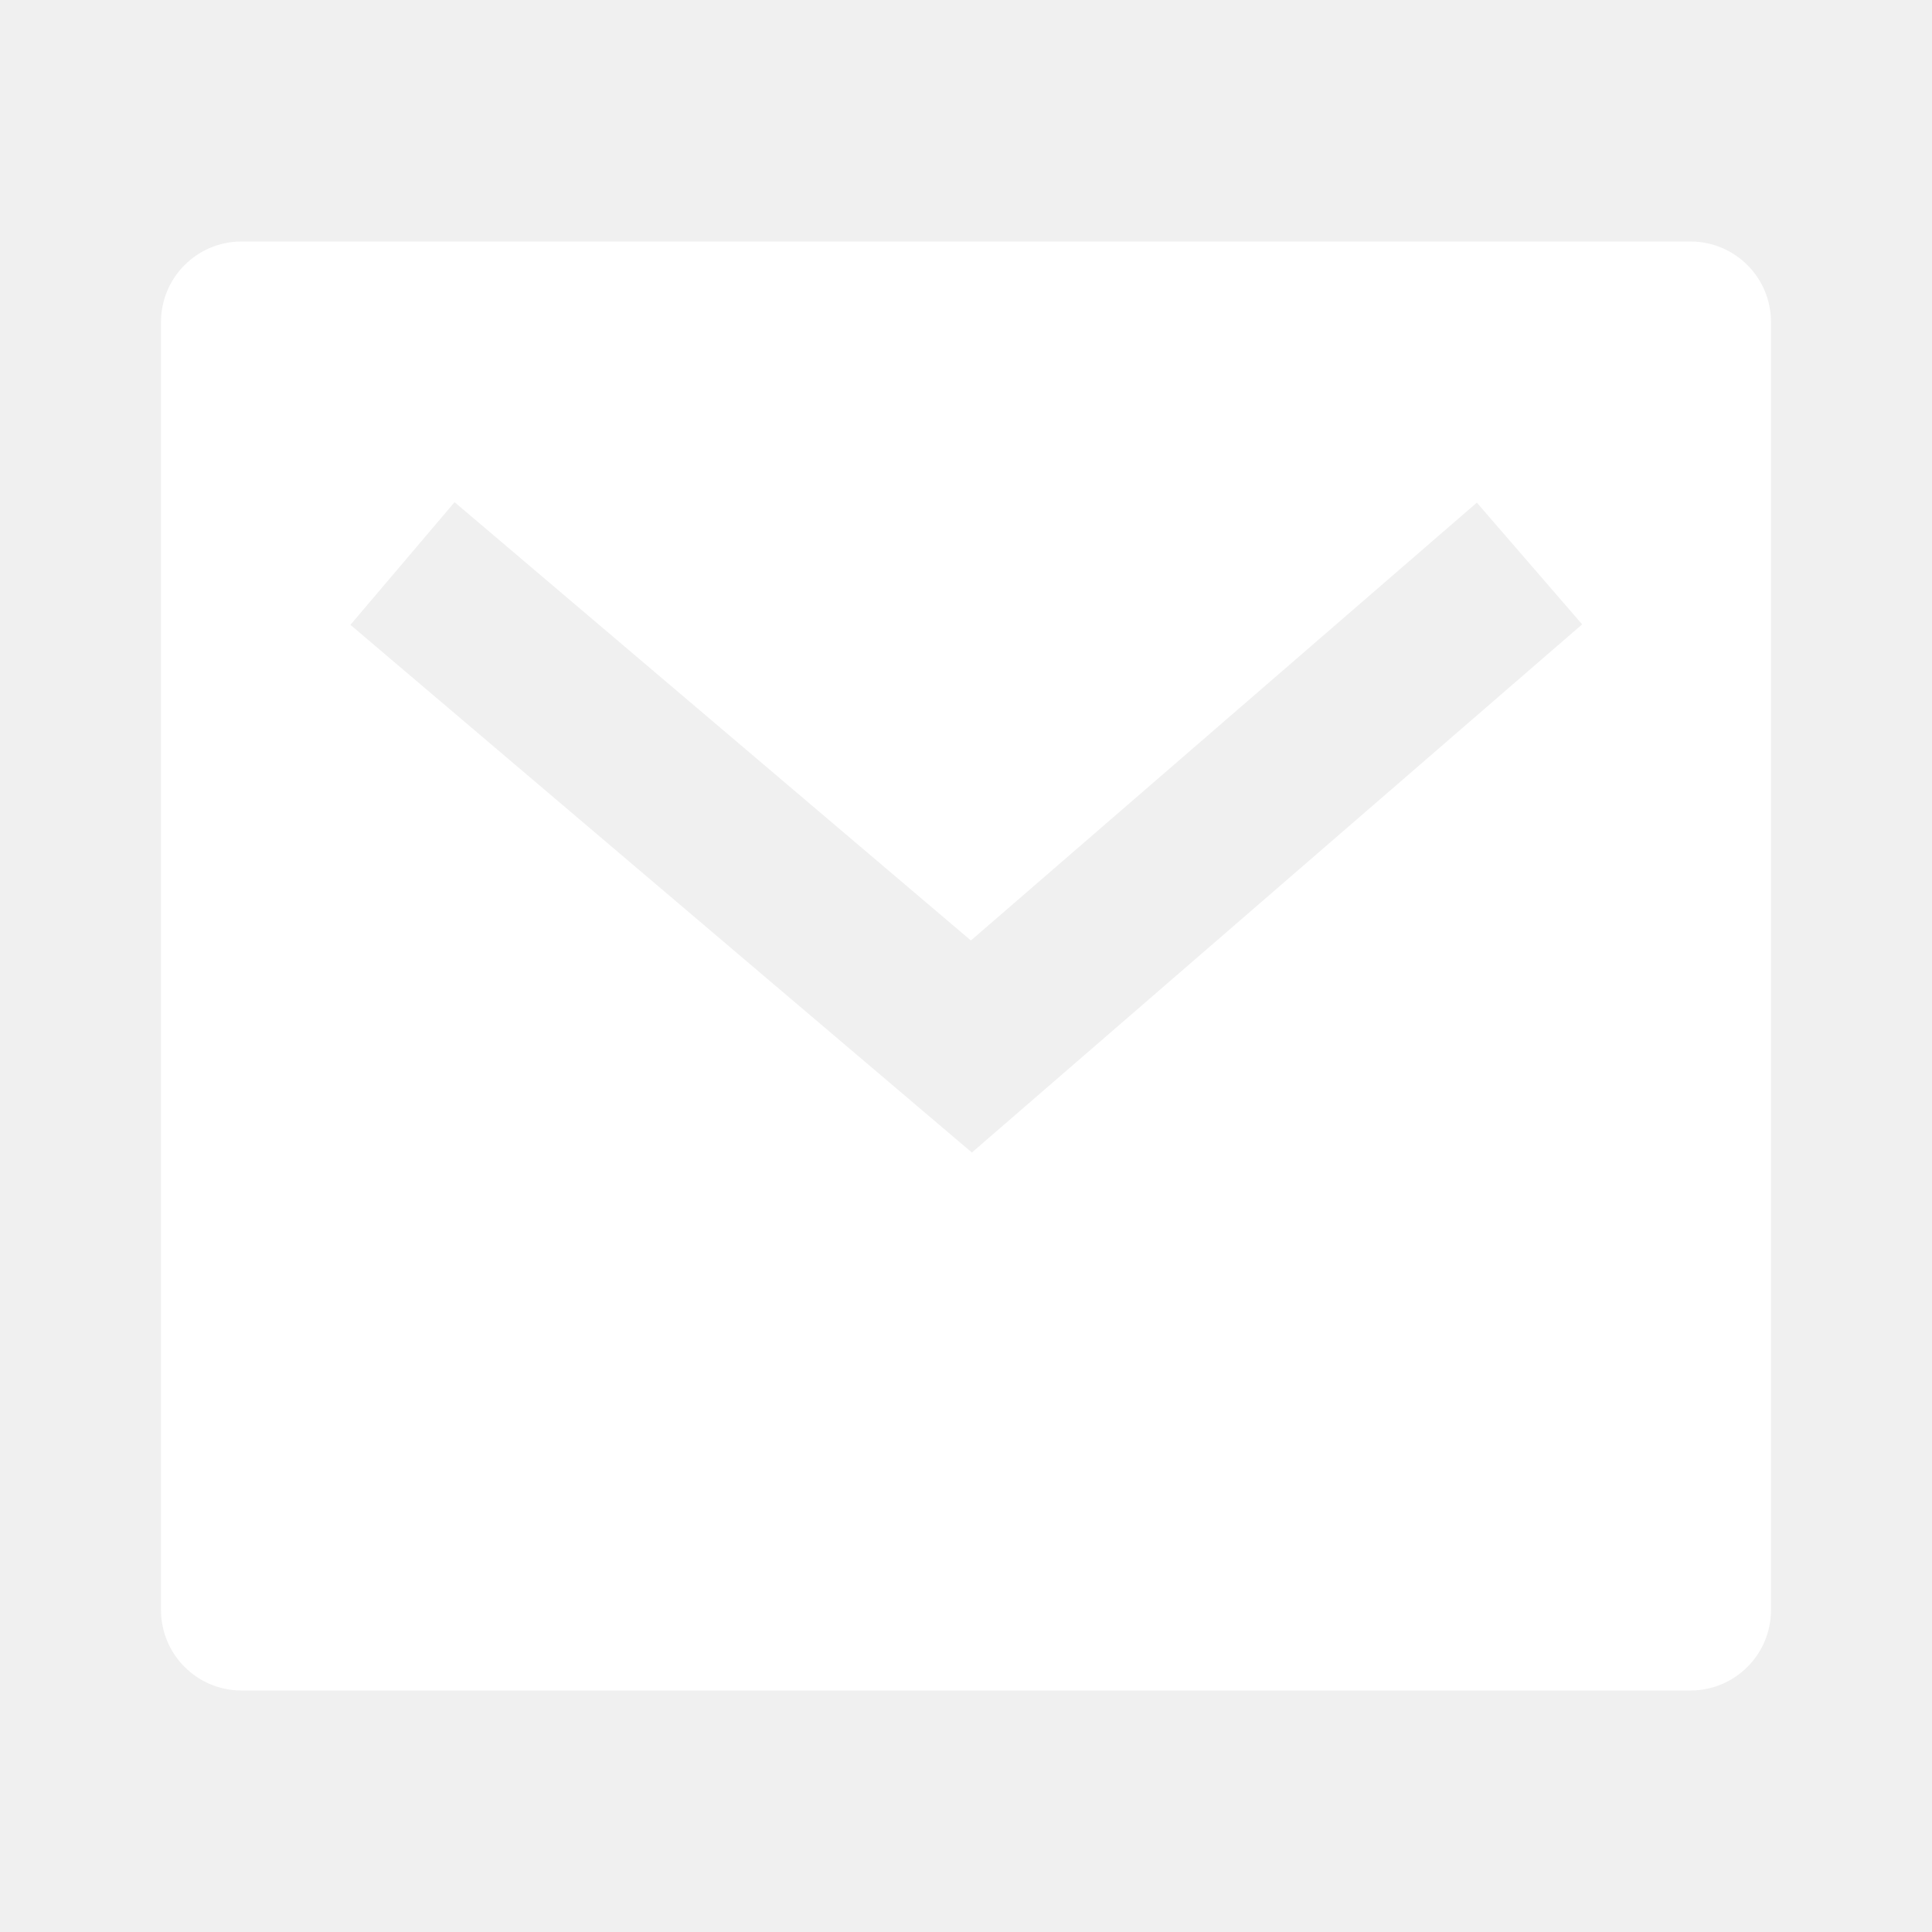
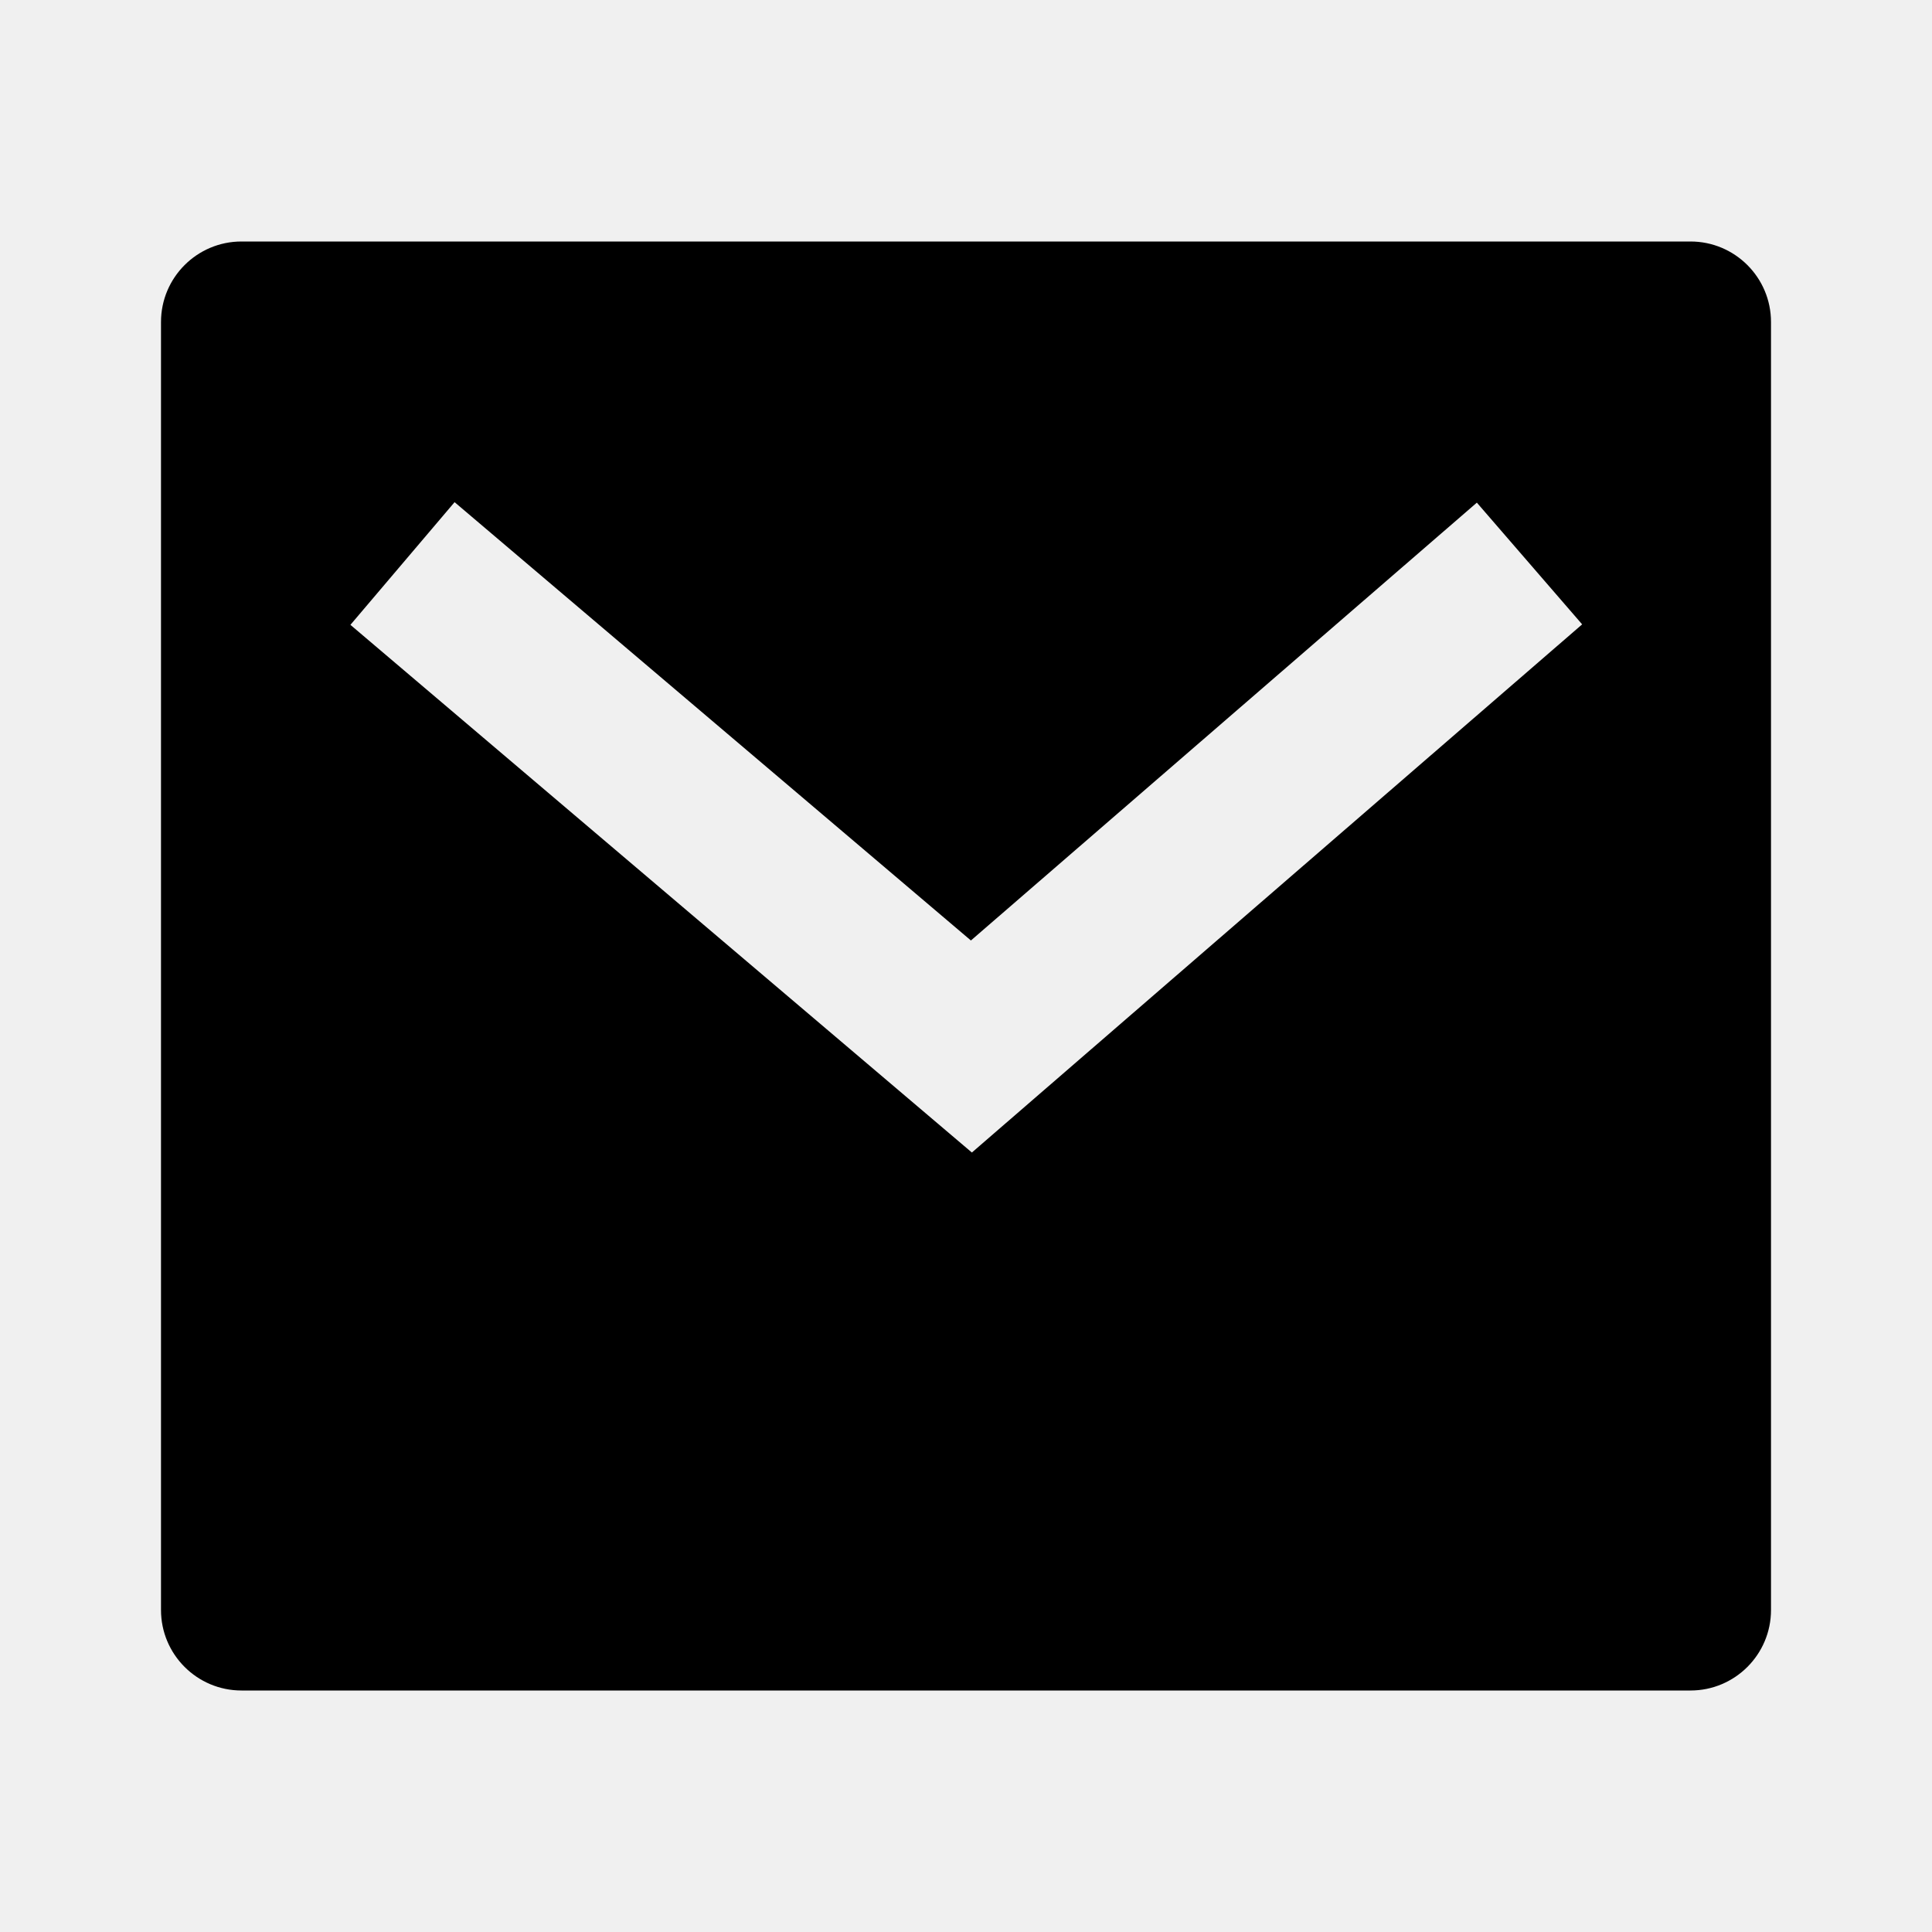
<svg xmlns="http://www.w3.org/2000/svg" width="24" height="24" viewBox="0 0 24 24" fill="none">
-   <path d="M3 3H21C21.552 3 22 3.448 22 4V20C22 20.552 21.552 21 21 21H3C2.448 21 2 20.552 2 20V4C2 3.448 2.448 3 3 3ZM12.061 11.683L5.647 6.238L4.353 7.762L12.073 14.317L19.654 7.756L18.346 6.244L12.061 11.683Z" fill="white" />
+   <path d="M3 3H21C21.552 3 22 3.448 22 4V20C22 20.552 21.552 21 21 21H3C2.448 21 2 20.552 2 20V4C2 3.448 2.448 3 3 3ZM12.061 11.683L5.647 6.238L4.353 7.762L12.073 14.317L19.654 7.756L18.346 6.244L12.061 11.683Z" fill="black" />
</svg>
